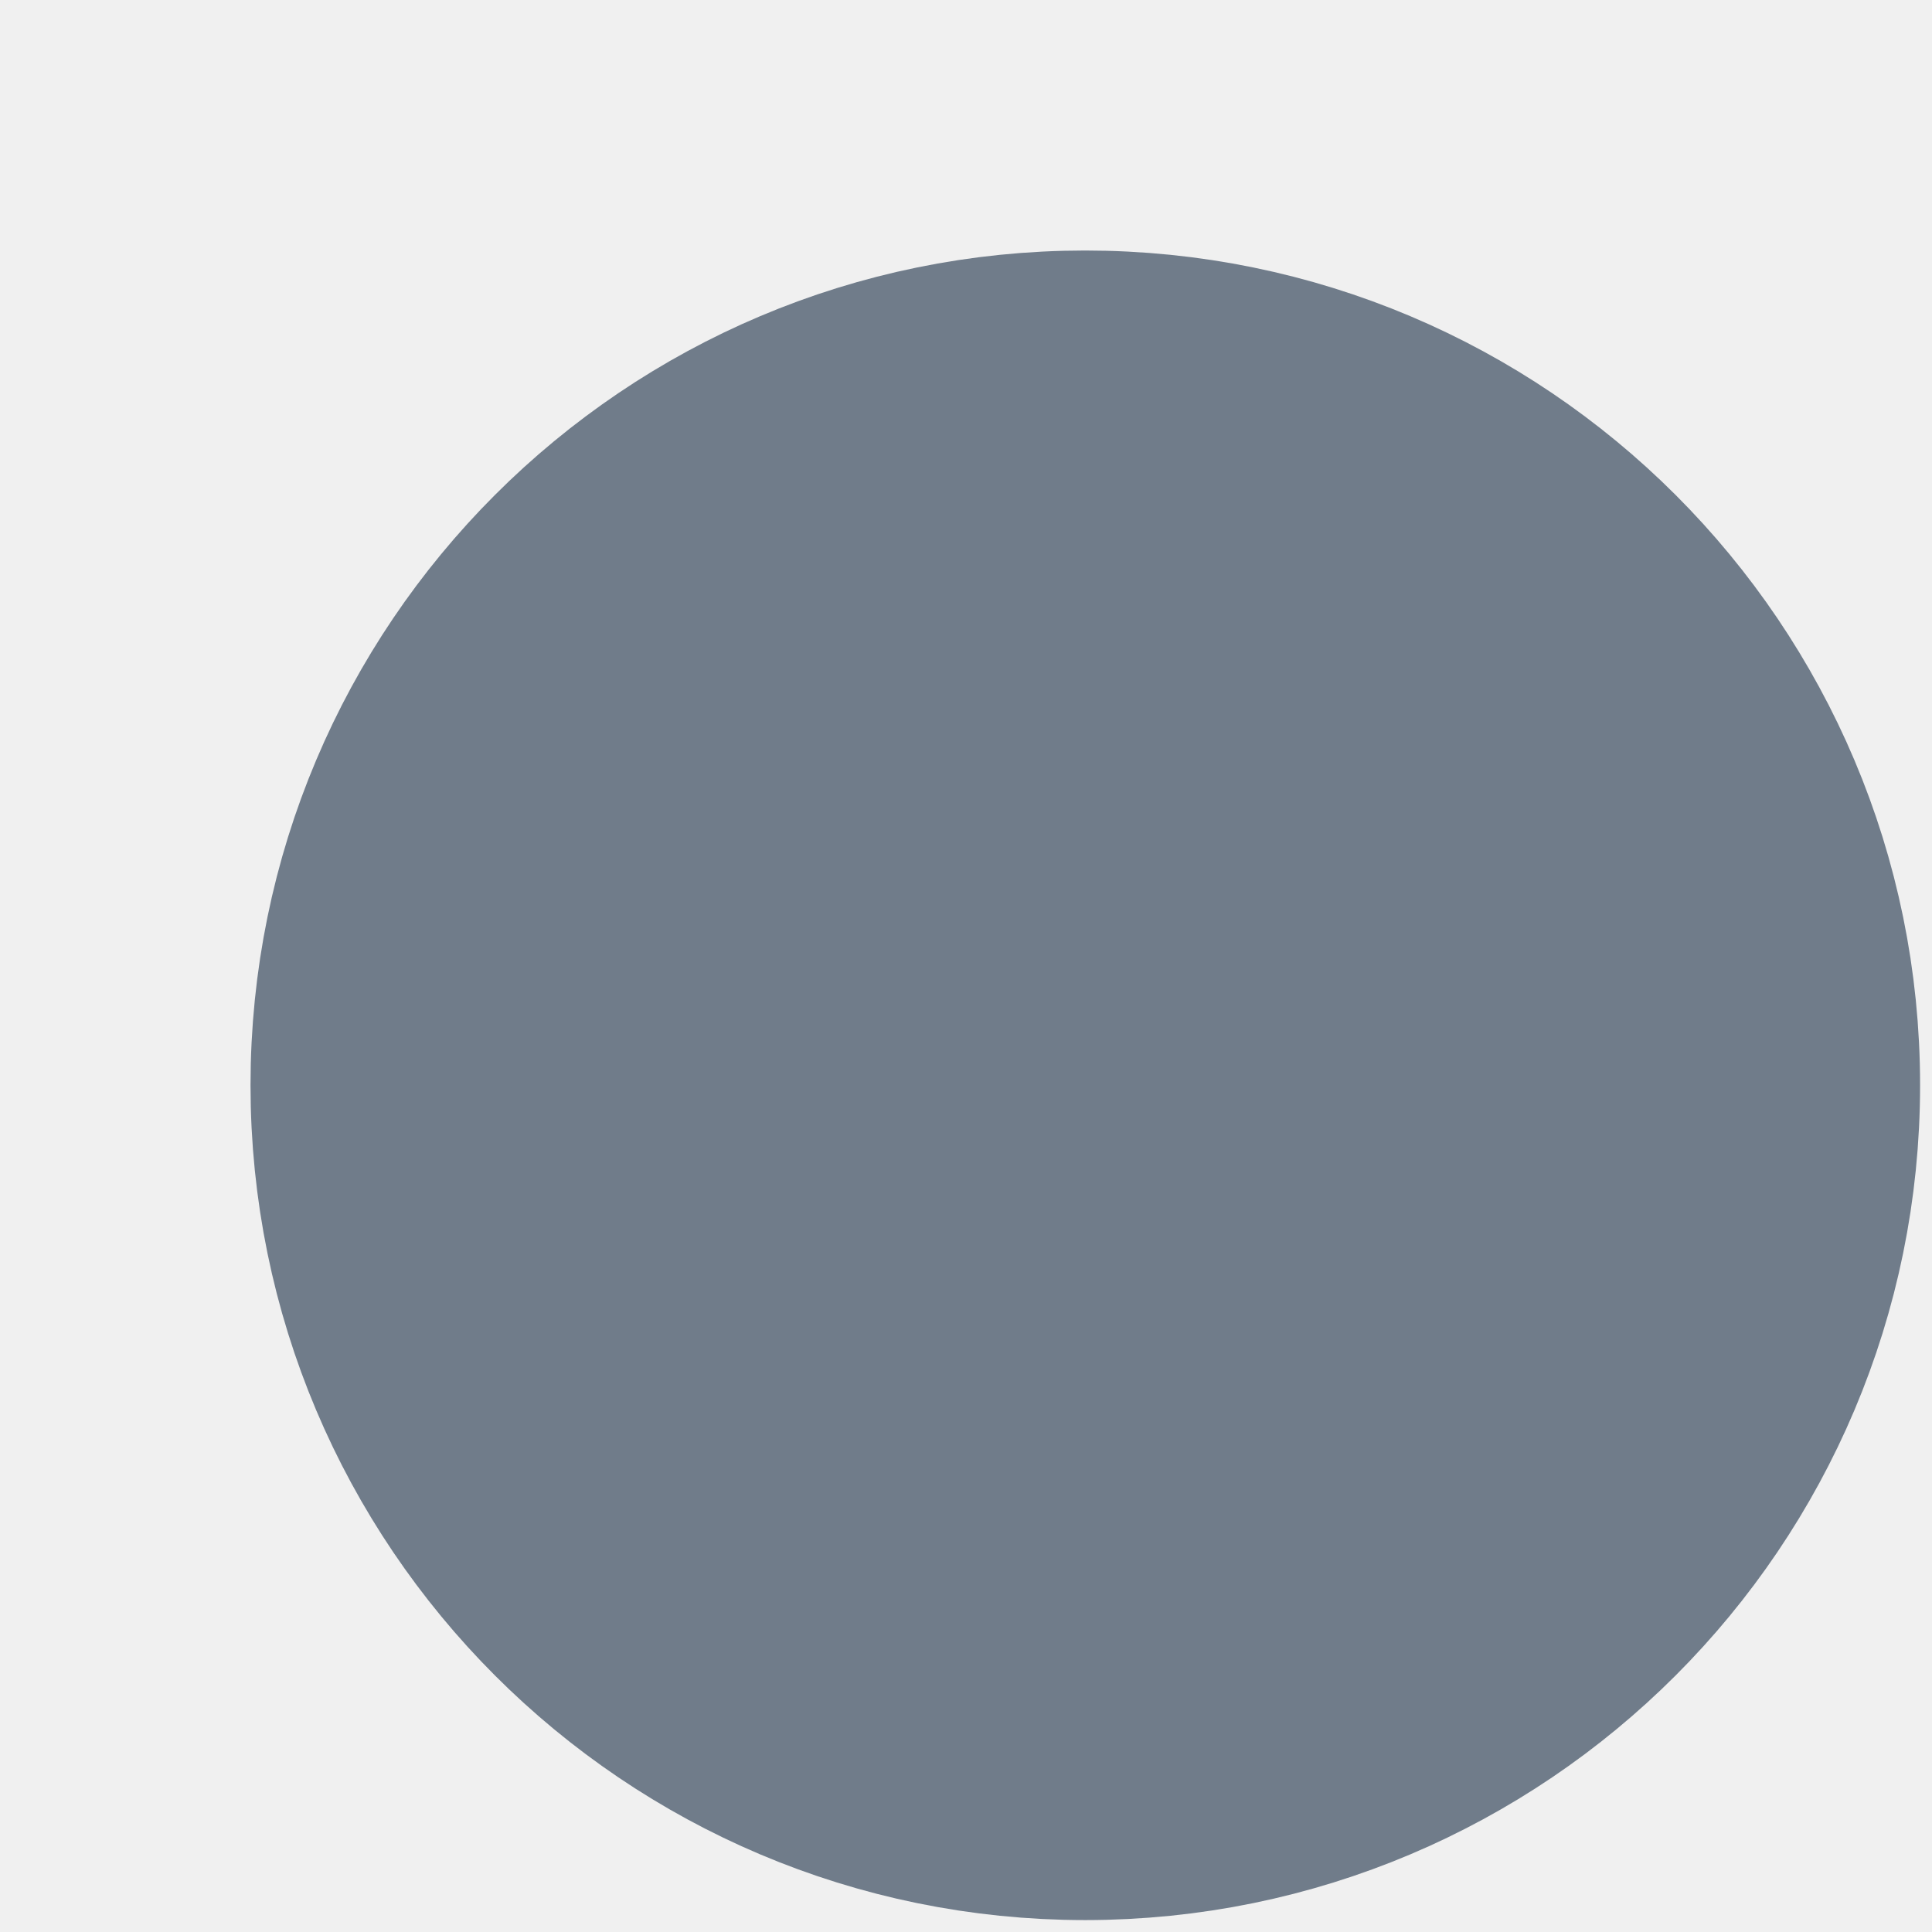
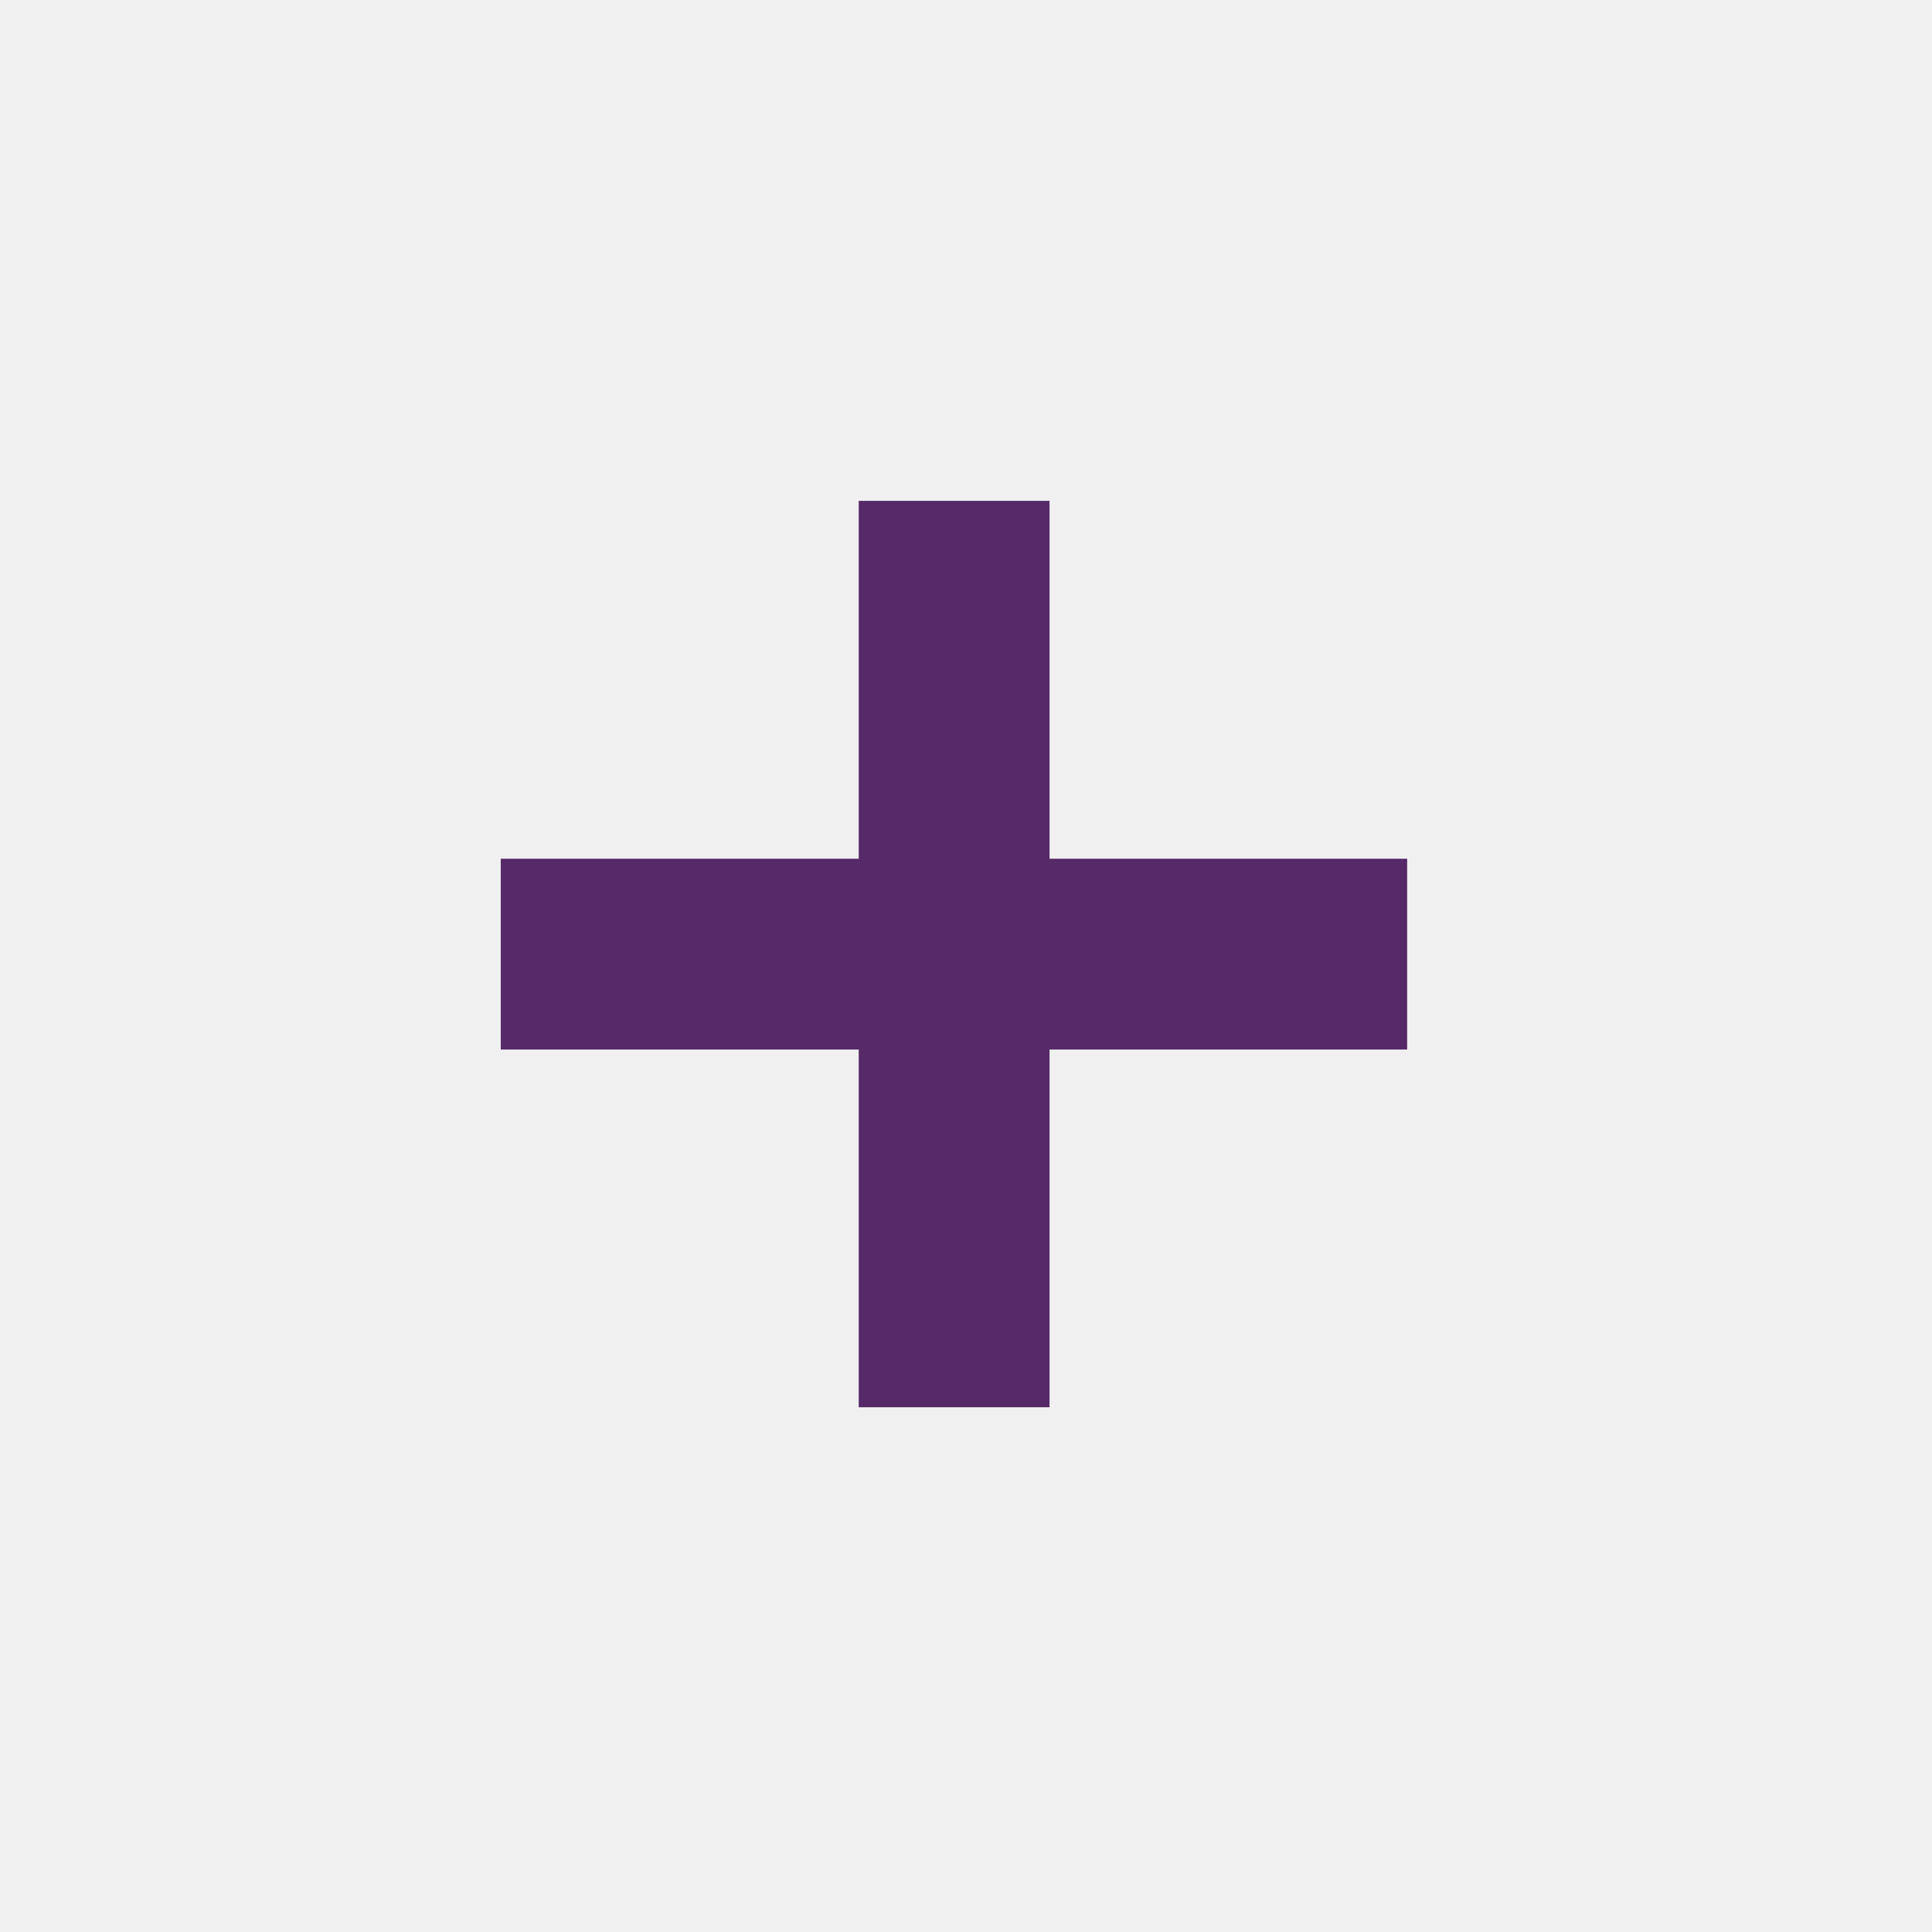
- <svg xmlns="http://www.w3.org/2000/svg" width="6" height="6" viewBox="0 0 6 6" fill="none">
-   <g id="streamline:interface-help-question-circle-circle-faq-frame-help-info-mark-more-query-question" clip-path="url(#clip0_59_4)">
-     <path id="Vector" d="M5.558 3.37C5.558 4.578 4.579 5.558 3.37 5.558C2.162 5.558 1.183 4.578 1.183 3.37C1.183 2.162 2.162 1.183 3.37 1.183C4.579 1.183 5.558 2.162 5.558 3.37Z" fill="#707C8A" stroke="#707C8A" stroke-width="0.81" stroke-linecap="round" stroke-linejoin="round" />
+ <svg xmlns="http://www.w3.org/2000/svg" width="21" height="21" viewBox="0 0 21 21" fill="none">
+   <g id="Group 16">
+     <path id="Vector 11" d="M6.48 10.371H14.258" stroke="#562968" stroke-width="2.074" stroke-linecap="square" />
+     <path id="Vector 12" d="M10.371 14.259L10.371 6.481" stroke="#562968" stroke-width="2.074" stroke-linecap="square" />
  </g>
-   <defs>
-     <clipPath id="clip0_59_4">
-       <rect width="5.185" height="5.185" fill="white" transform="translate(0.777802 0.777771)" />
-     </clipPath>
-   </defs>
</svg>
